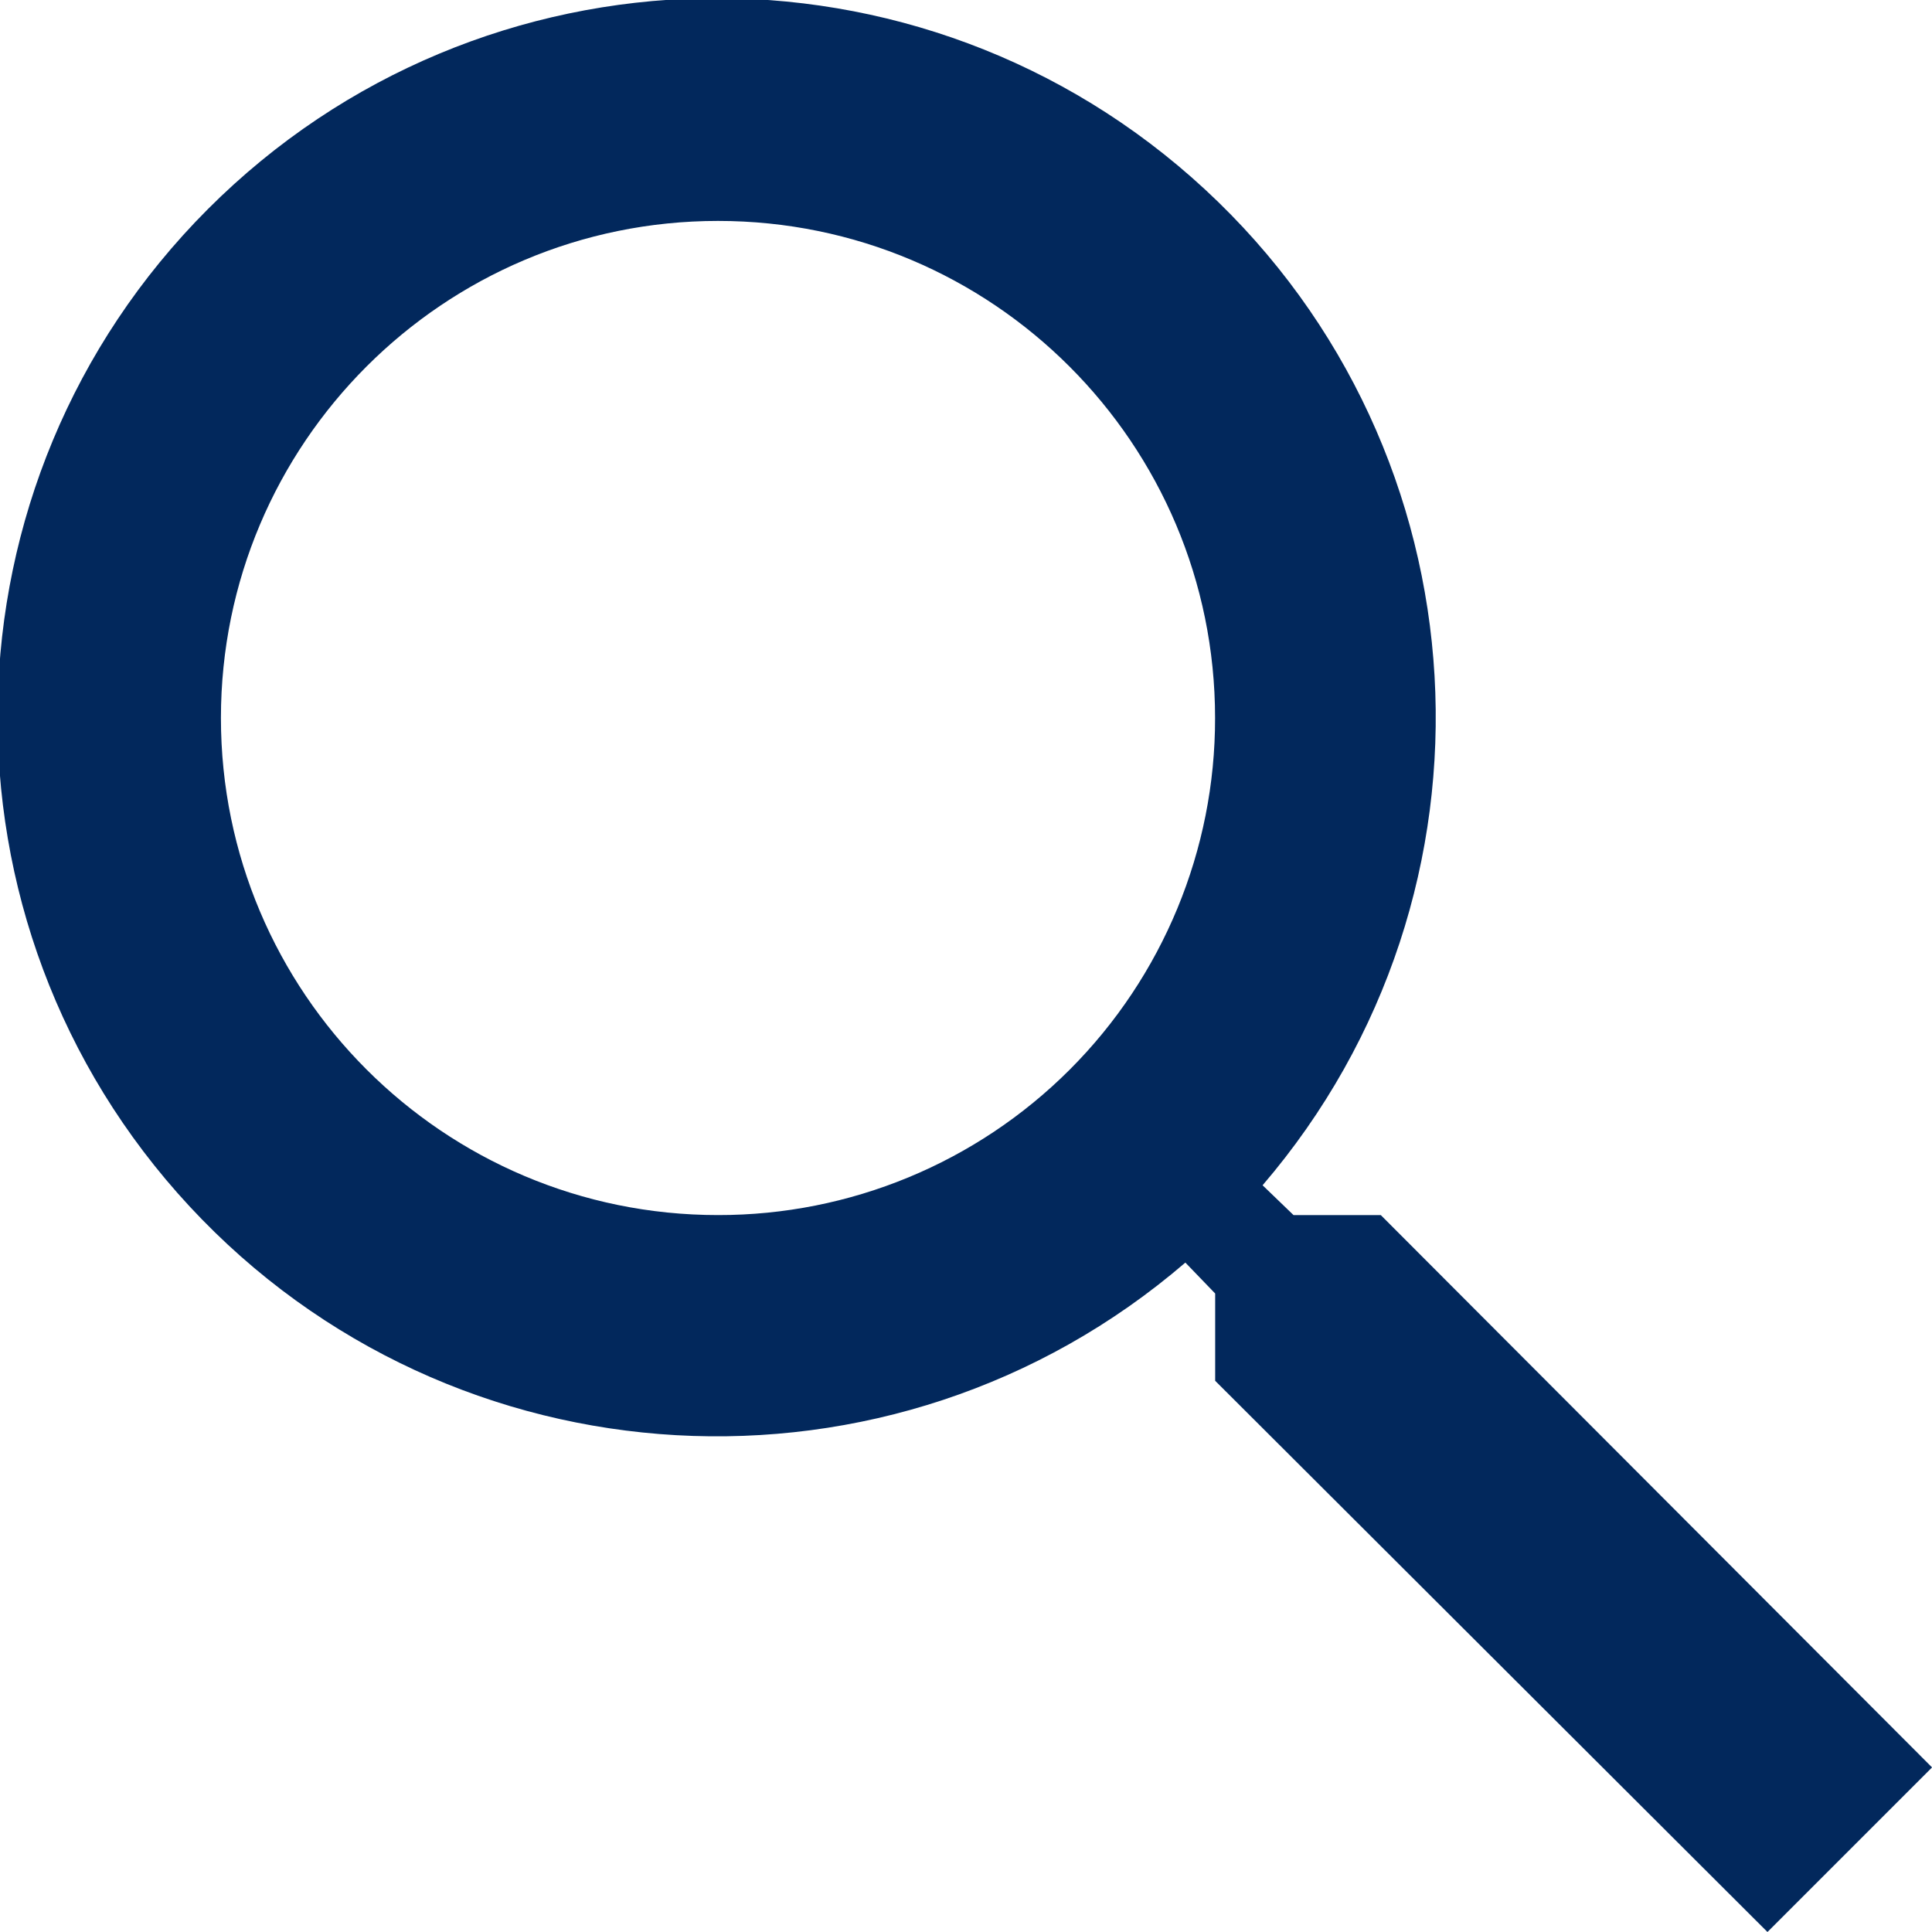
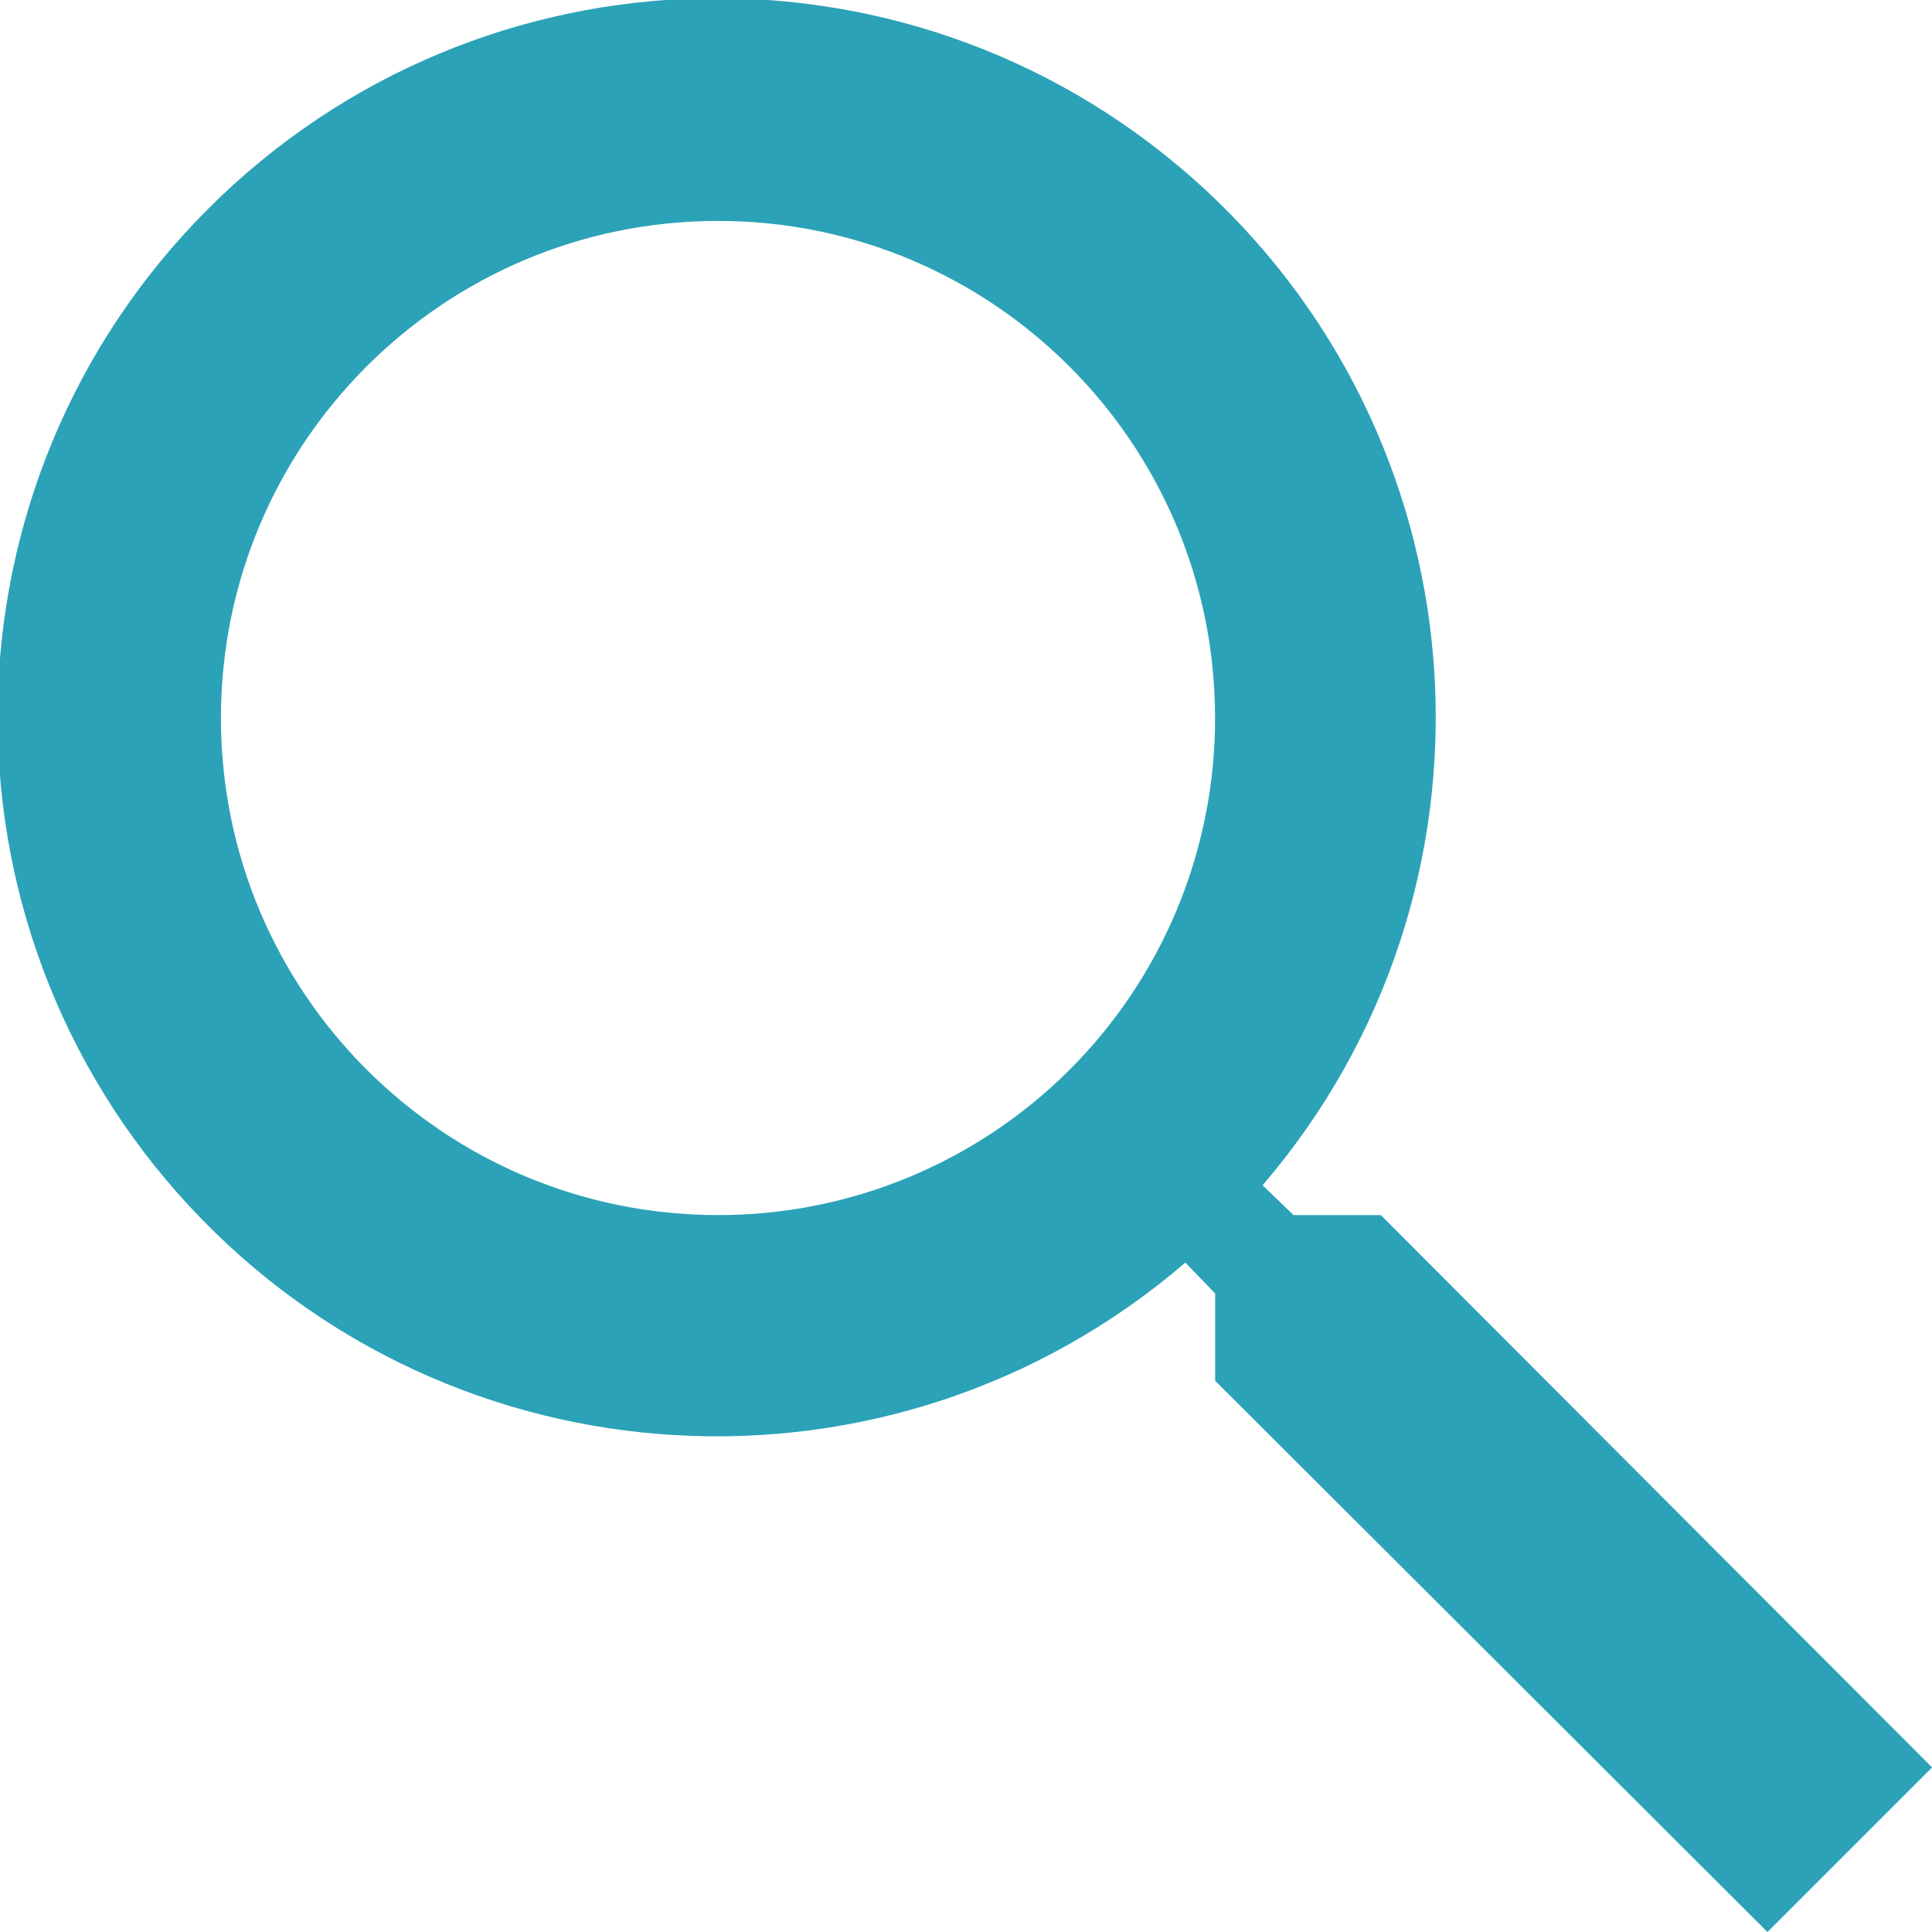
<svg xmlns="http://www.w3.org/2000/svg" width="39.605" height="39.606">
-   <path d="M31.306 27.909h-1.789l-.634-.611a14.741 14.741 0 1 0-1.583 1.585l.611.634v1.789l11.322 11.3 3.374-3.374zm-13.587 0a10.19 10.19 0 1 1 10.19-10.19 10.176 10.176 0 0 1-10.19 10.19z" transform="translate(-3 -3)" style="fill:#02285c" />
+   <path d="M31.306 27.909h-1.789l-.634-.611a14.741 14.741 0 1 0-1.583 1.585l.611.634v1.789l11.322 11.3 3.374-3.374zm-13.587 0a10.19 10.19 0 1 1 10.19-10.19 10.176 10.176 0 0 1-10.19 10.19z" transform="translate(-3 -3)" style="fill:#2ba2b7" />
</svg>
